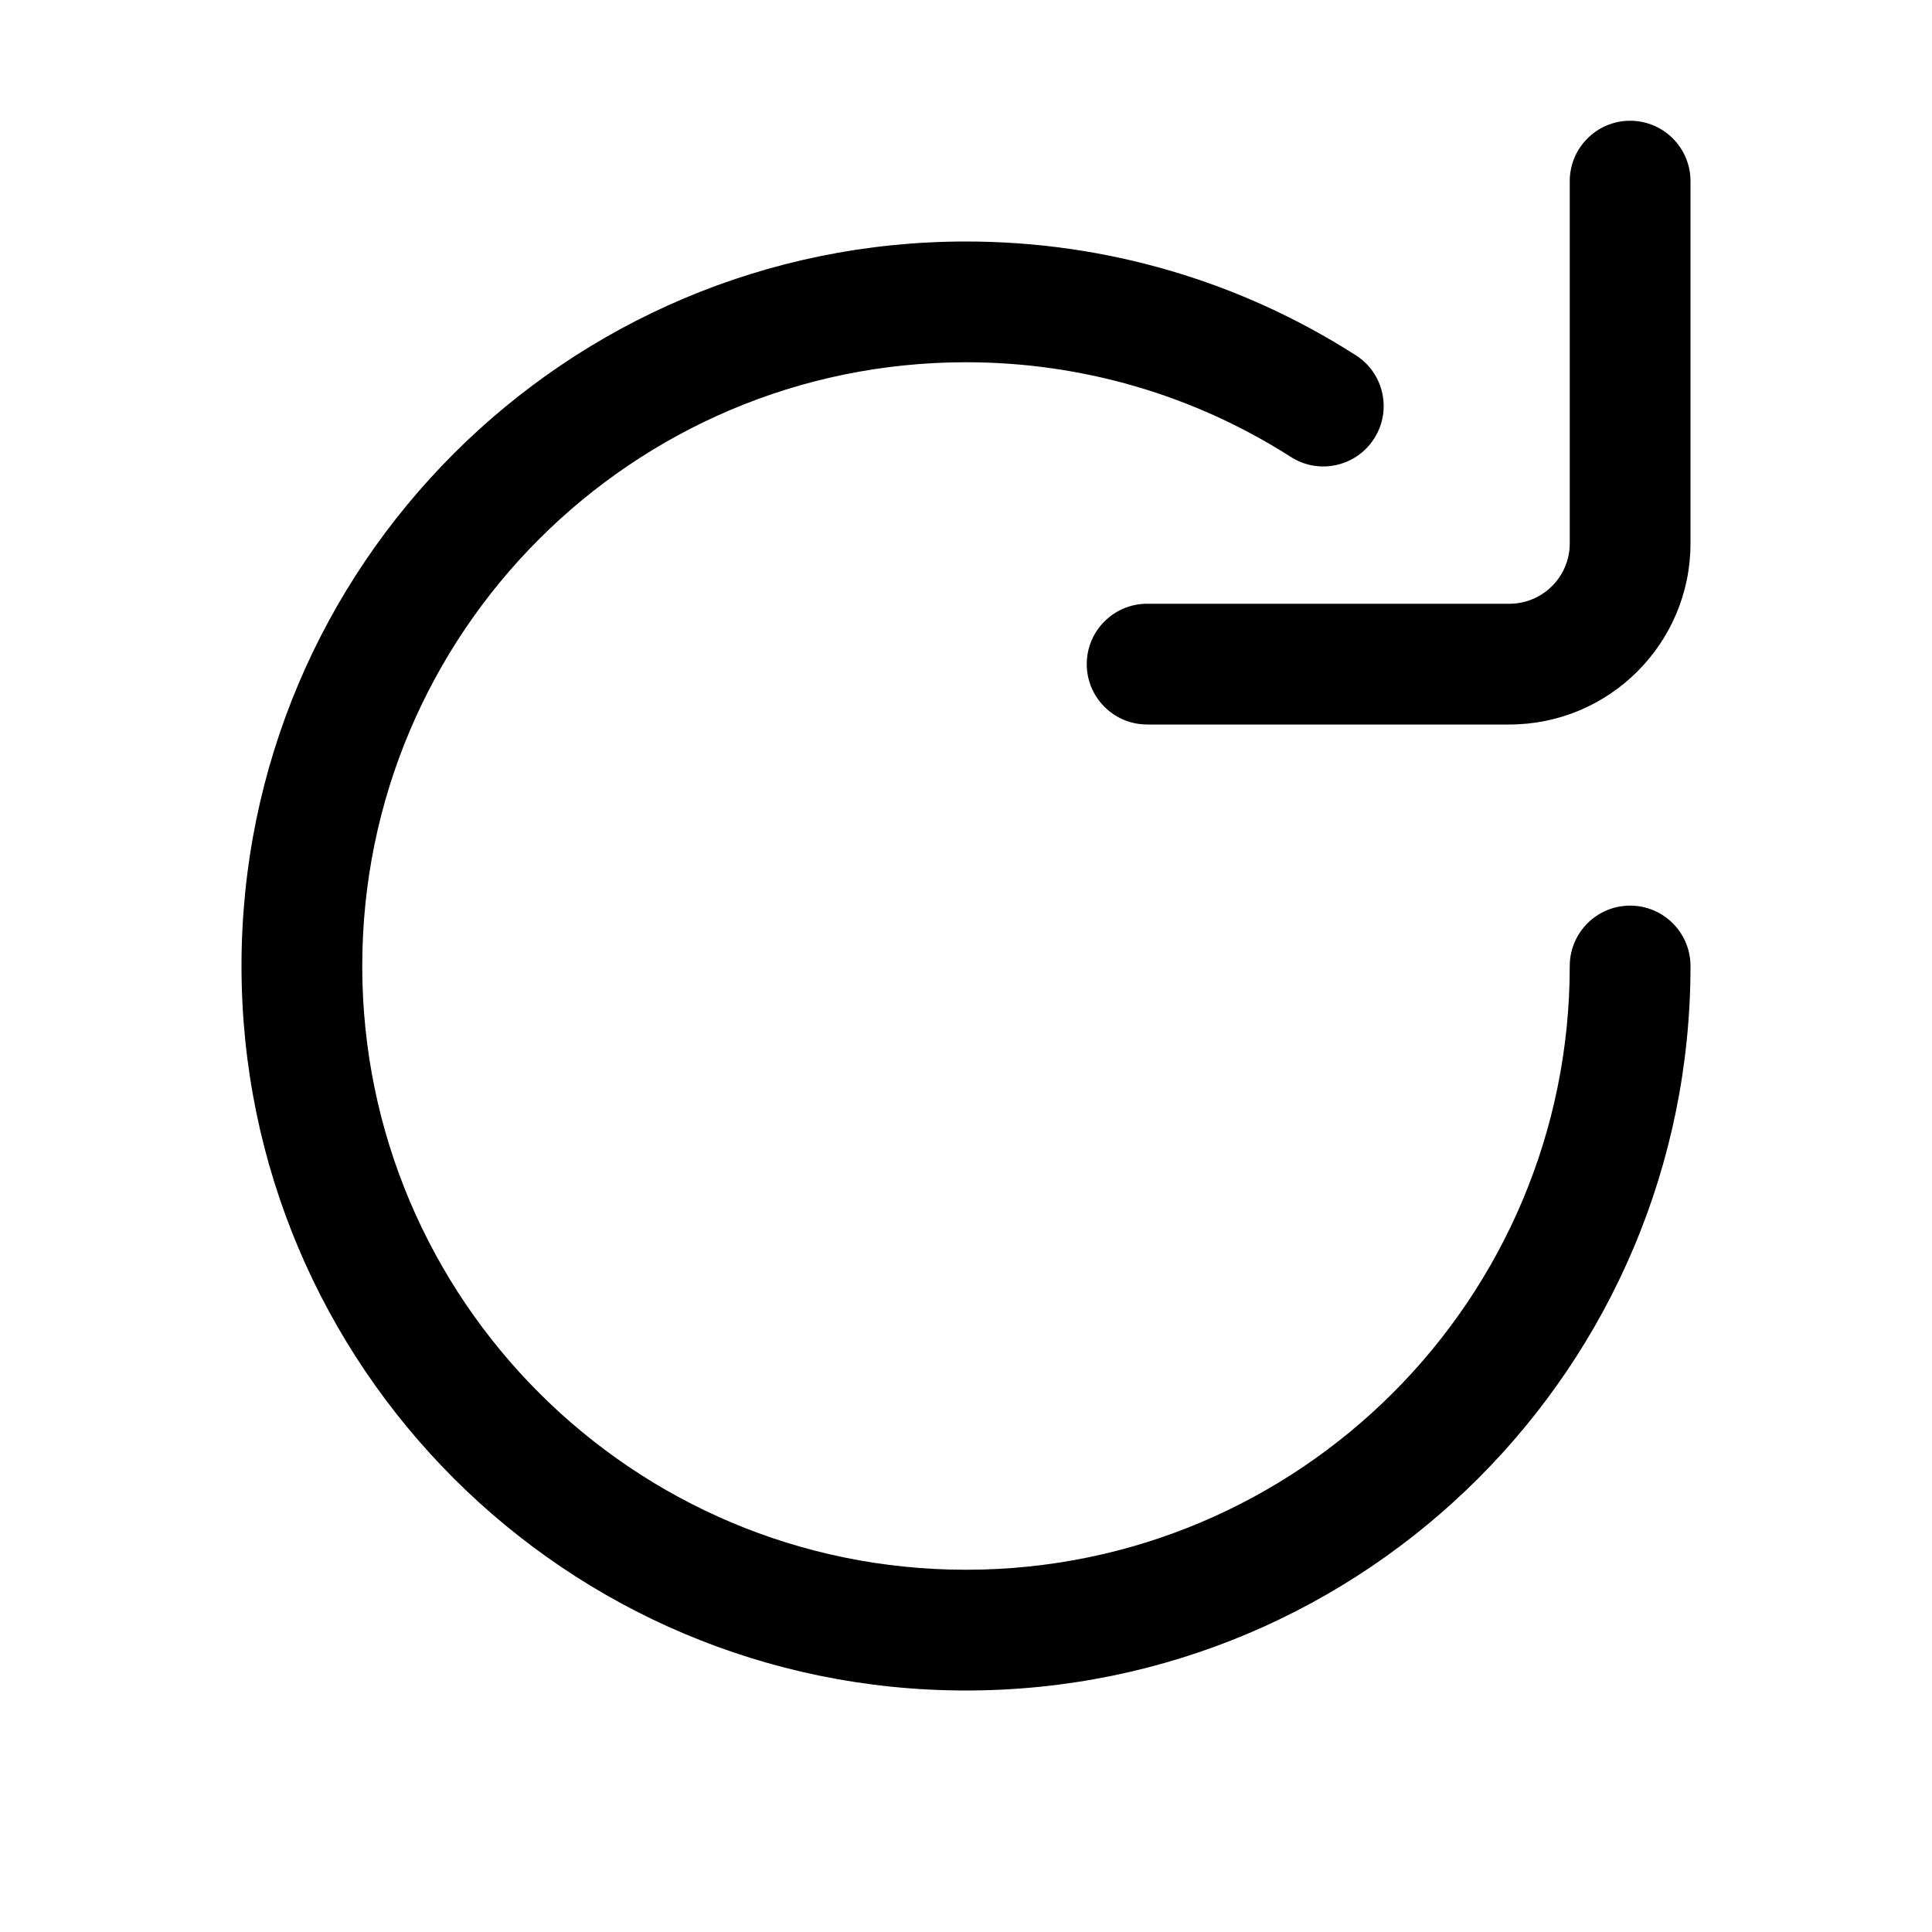
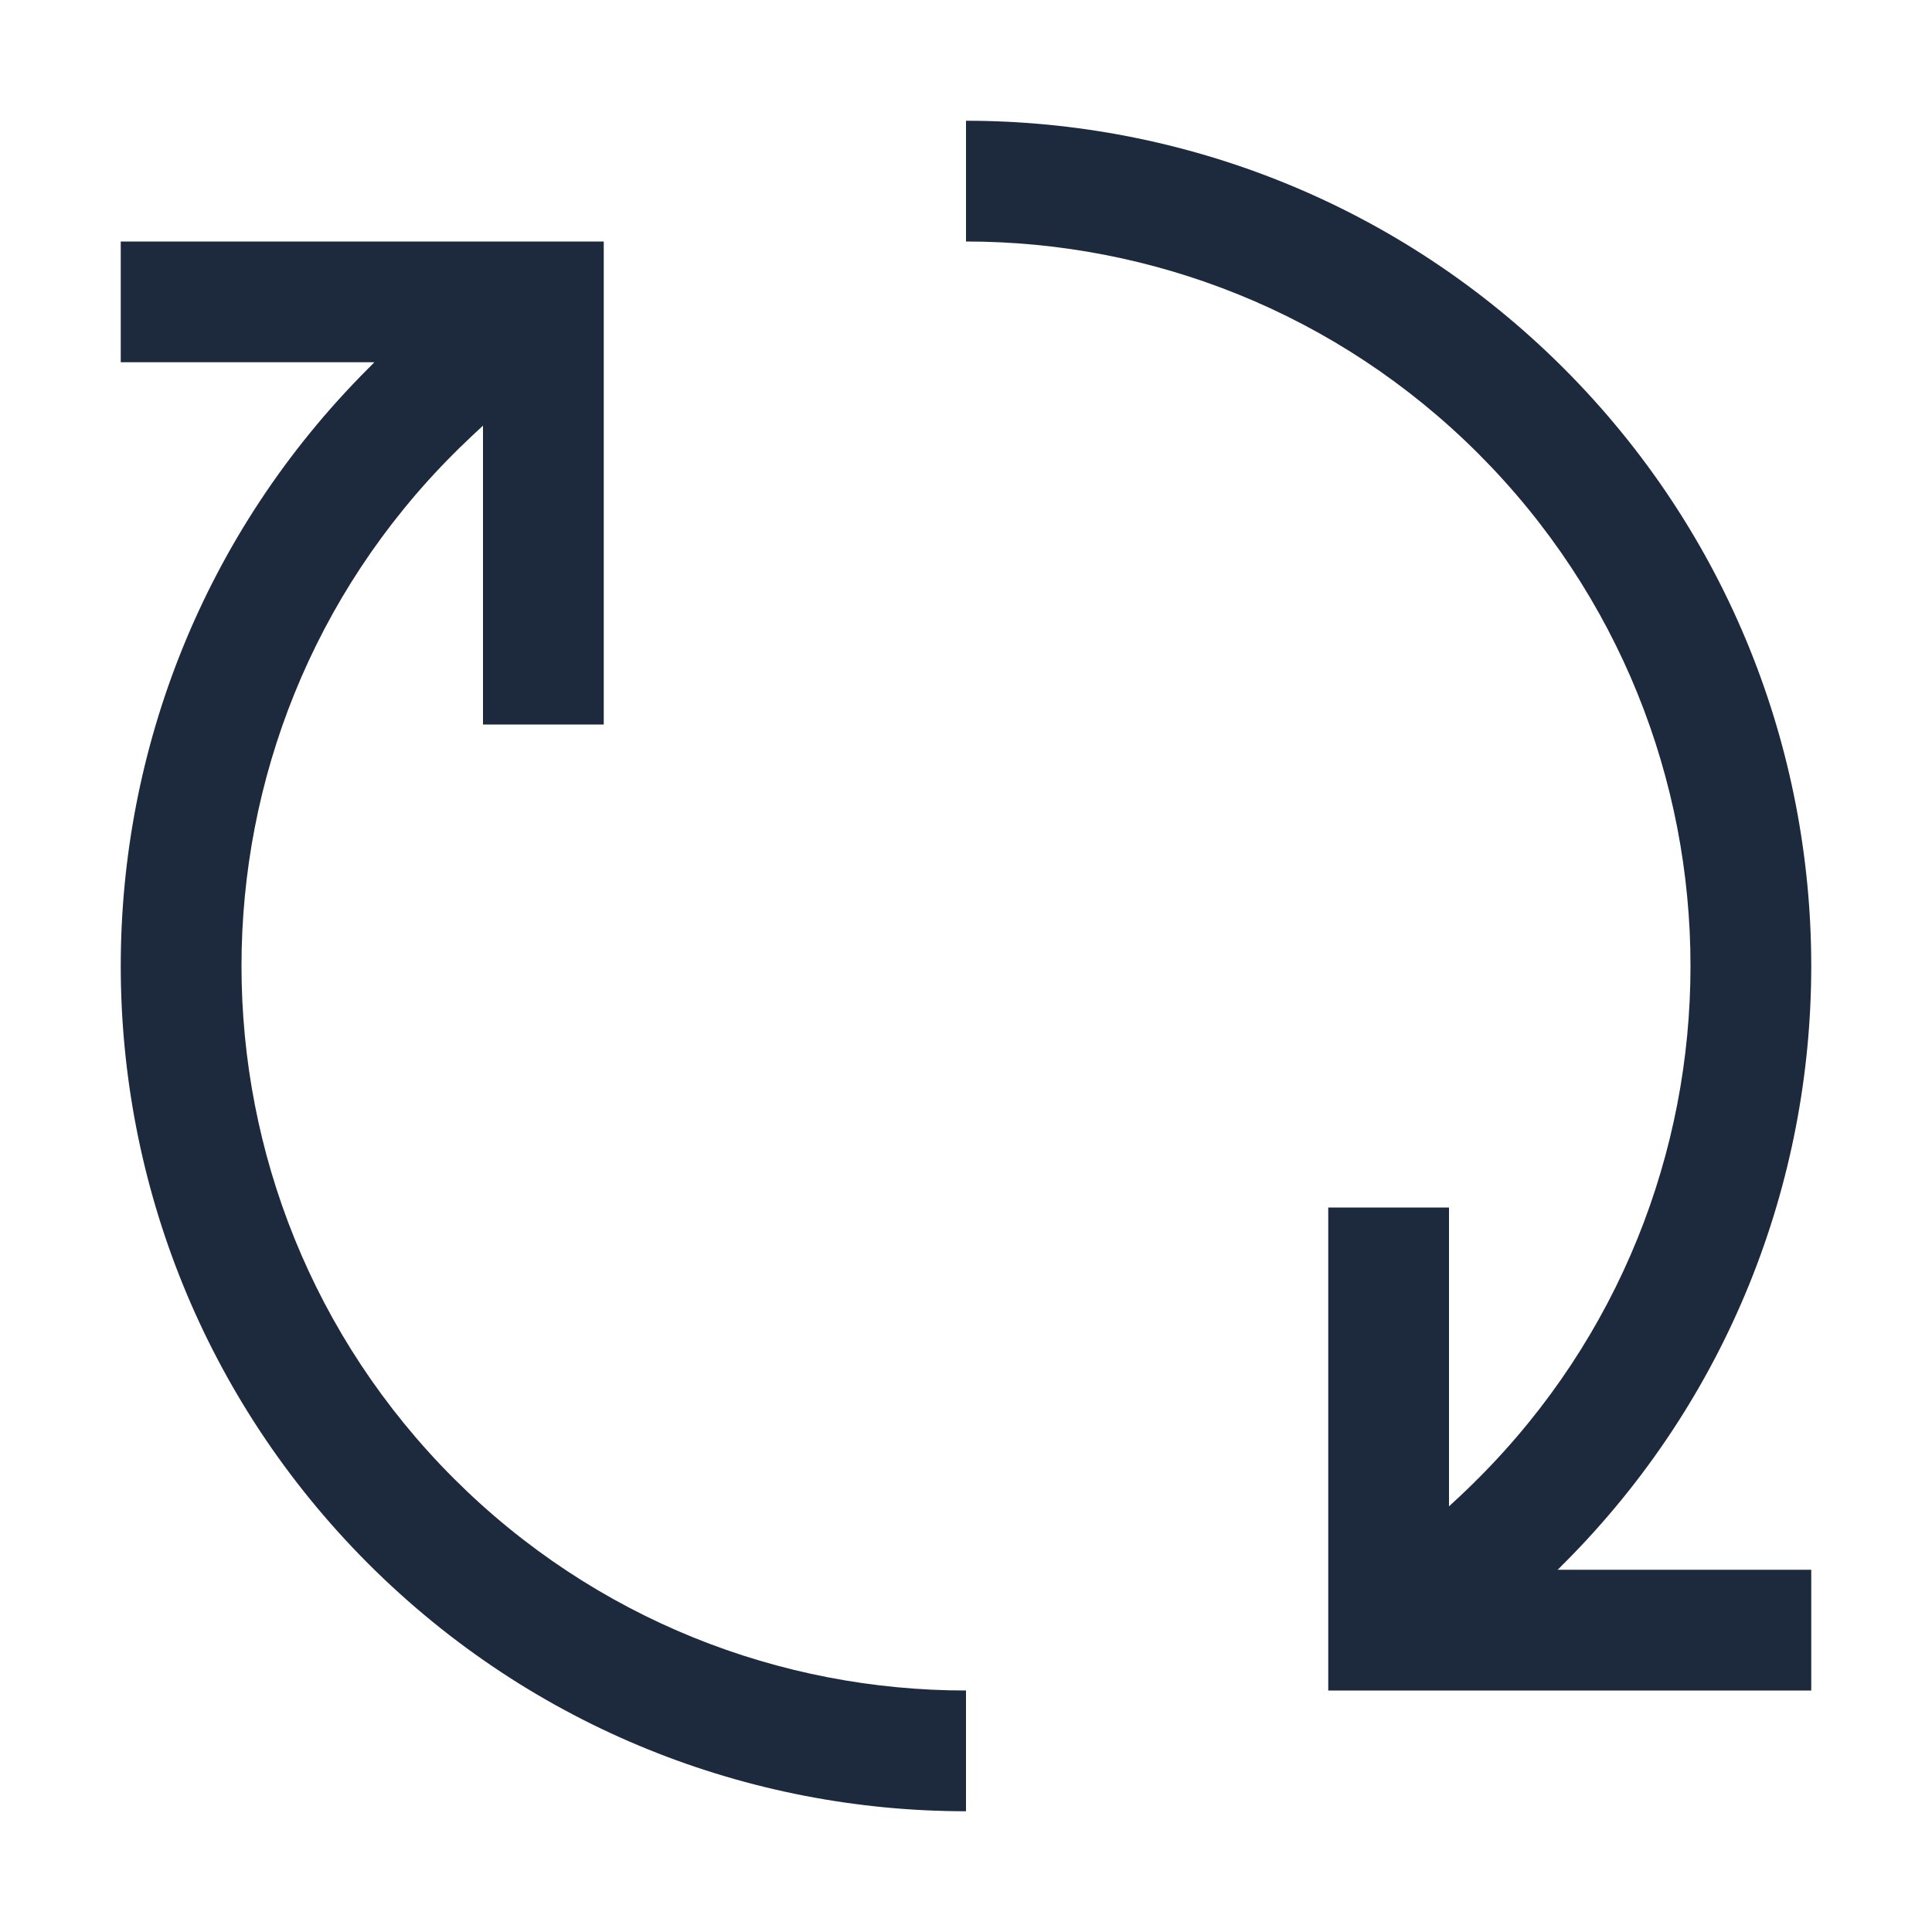
- <svg xmlns="http://www.w3.org/2000/svg" width="16" height="16" viewBox="0 0 16 16">
-   <path d="M11.228,2.942 C11.461,3.09 11.529,3.4 11.38,3.632 C11.231,3.865 10.922,3.933 10.69,3.784 C9.893,3.275 8.967,3 8,3 C5.239,3 3,5.239 3,8 C3,10.761 5.239,13 8,13 C10.761,13 13,10.761 13,8 C13,7.724 13.224,7.5 13.5,7.5 C13.776,7.5 14,7.724 14,8 C14,11.314 11.314,14 8,14 C4.686,14 2,11.314 2,8 C2,4.686 4.686,2 8,2 C9.16,2 10.272,2.33 11.228,2.942 Z M14,1.5 L14,4.5 C14,5.328 13.328,6 12.5,6 L9.5,6 C9.224,6 9,5.776 9,5.5 C9,5.224 9.224,5 9.5,5 L12.5,5 C12.776,5 13,4.776 13,4.5 L13,1.5 C13,1.224 13.224,1 13.5,1 C13.776,1 14,1.224 14,1.5 Z" />
+ <svg xmlns="http://www.w3.org/2000/svg" width="16" height="16" viewBox="0 0 16 16" fill="none">
+   <path fill-rule="evenodd" clip-rule="evenodd" d="M2 8C2 9.536 2.586 11.071 3.757 12.243C4.929 13.414 6.464 14 8 14V15C6.209 15 4.417 14.316 3.05 12.95C1.684 11.583 1 9.791 1 8C1 6.21 1.683 4.419 3.048 3.053L3.052 3.049L3.071 3.03C3.079 3.021 3.089 3.011 3.1 3L1 3L1 2L5 2L5 6H4L4 3.525C3.931 3.588 3.876 3.641 3.836 3.68C3.811 3.703 3.792 3.722 3.78 3.734L3.767 3.748L3.764 3.75L3.757 3.757C2.586 4.929 2 6.464 2 8ZM12.243 3.757C11.071 2.586 9.536 2 8 2V1C9.791 1 11.583 1.684 12.95 3.05C14.316 4.417 15 6.209 15 8C15 9.79 14.317 11.581 12.953 12.947L12.948 12.951L12.93 12.97C12.921 12.979 12.911 12.989 12.9 13H15V14H11L11 10H12V12.475C12.069 12.412 12.124 12.36 12.165 12.32C12.189 12.296 12.208 12.278 12.22 12.266L12.233 12.252L12.236 12.25L12.243 12.243C13.414 11.071 14 9.536 14 8C14 6.464 13.414 4.929 12.243 3.757Z" fill="#1D2A3E" />
</svg>
